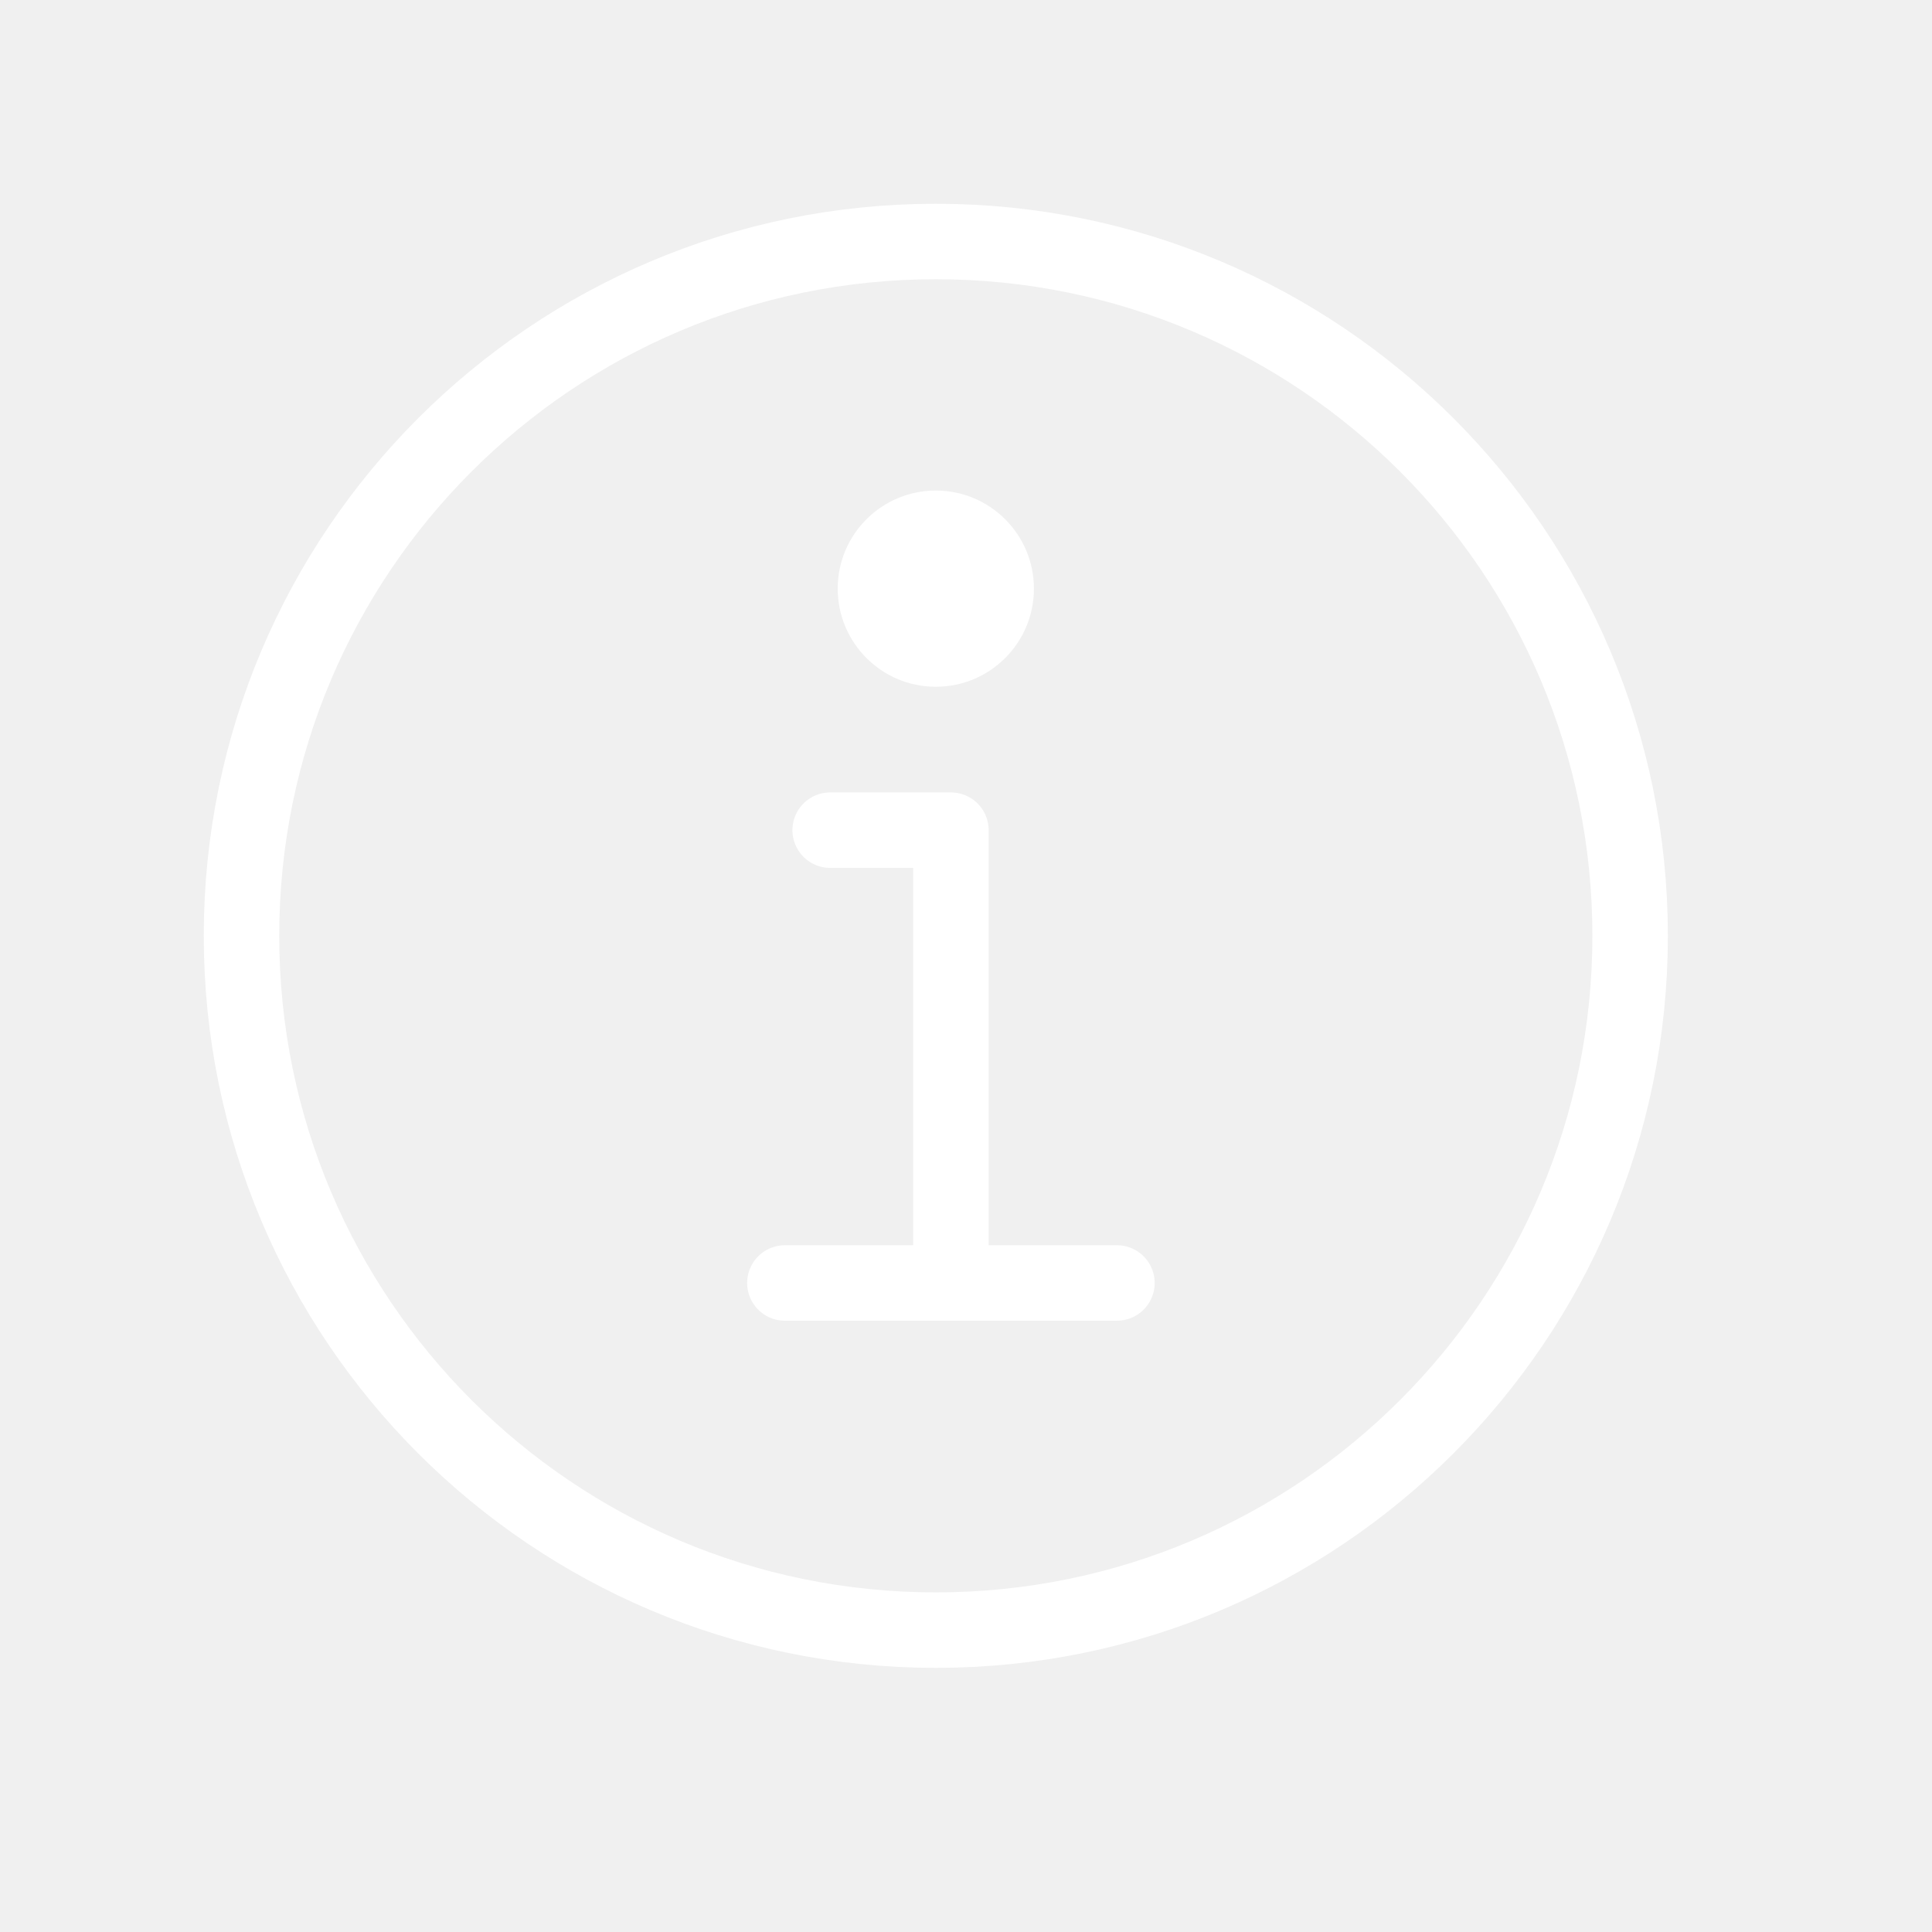
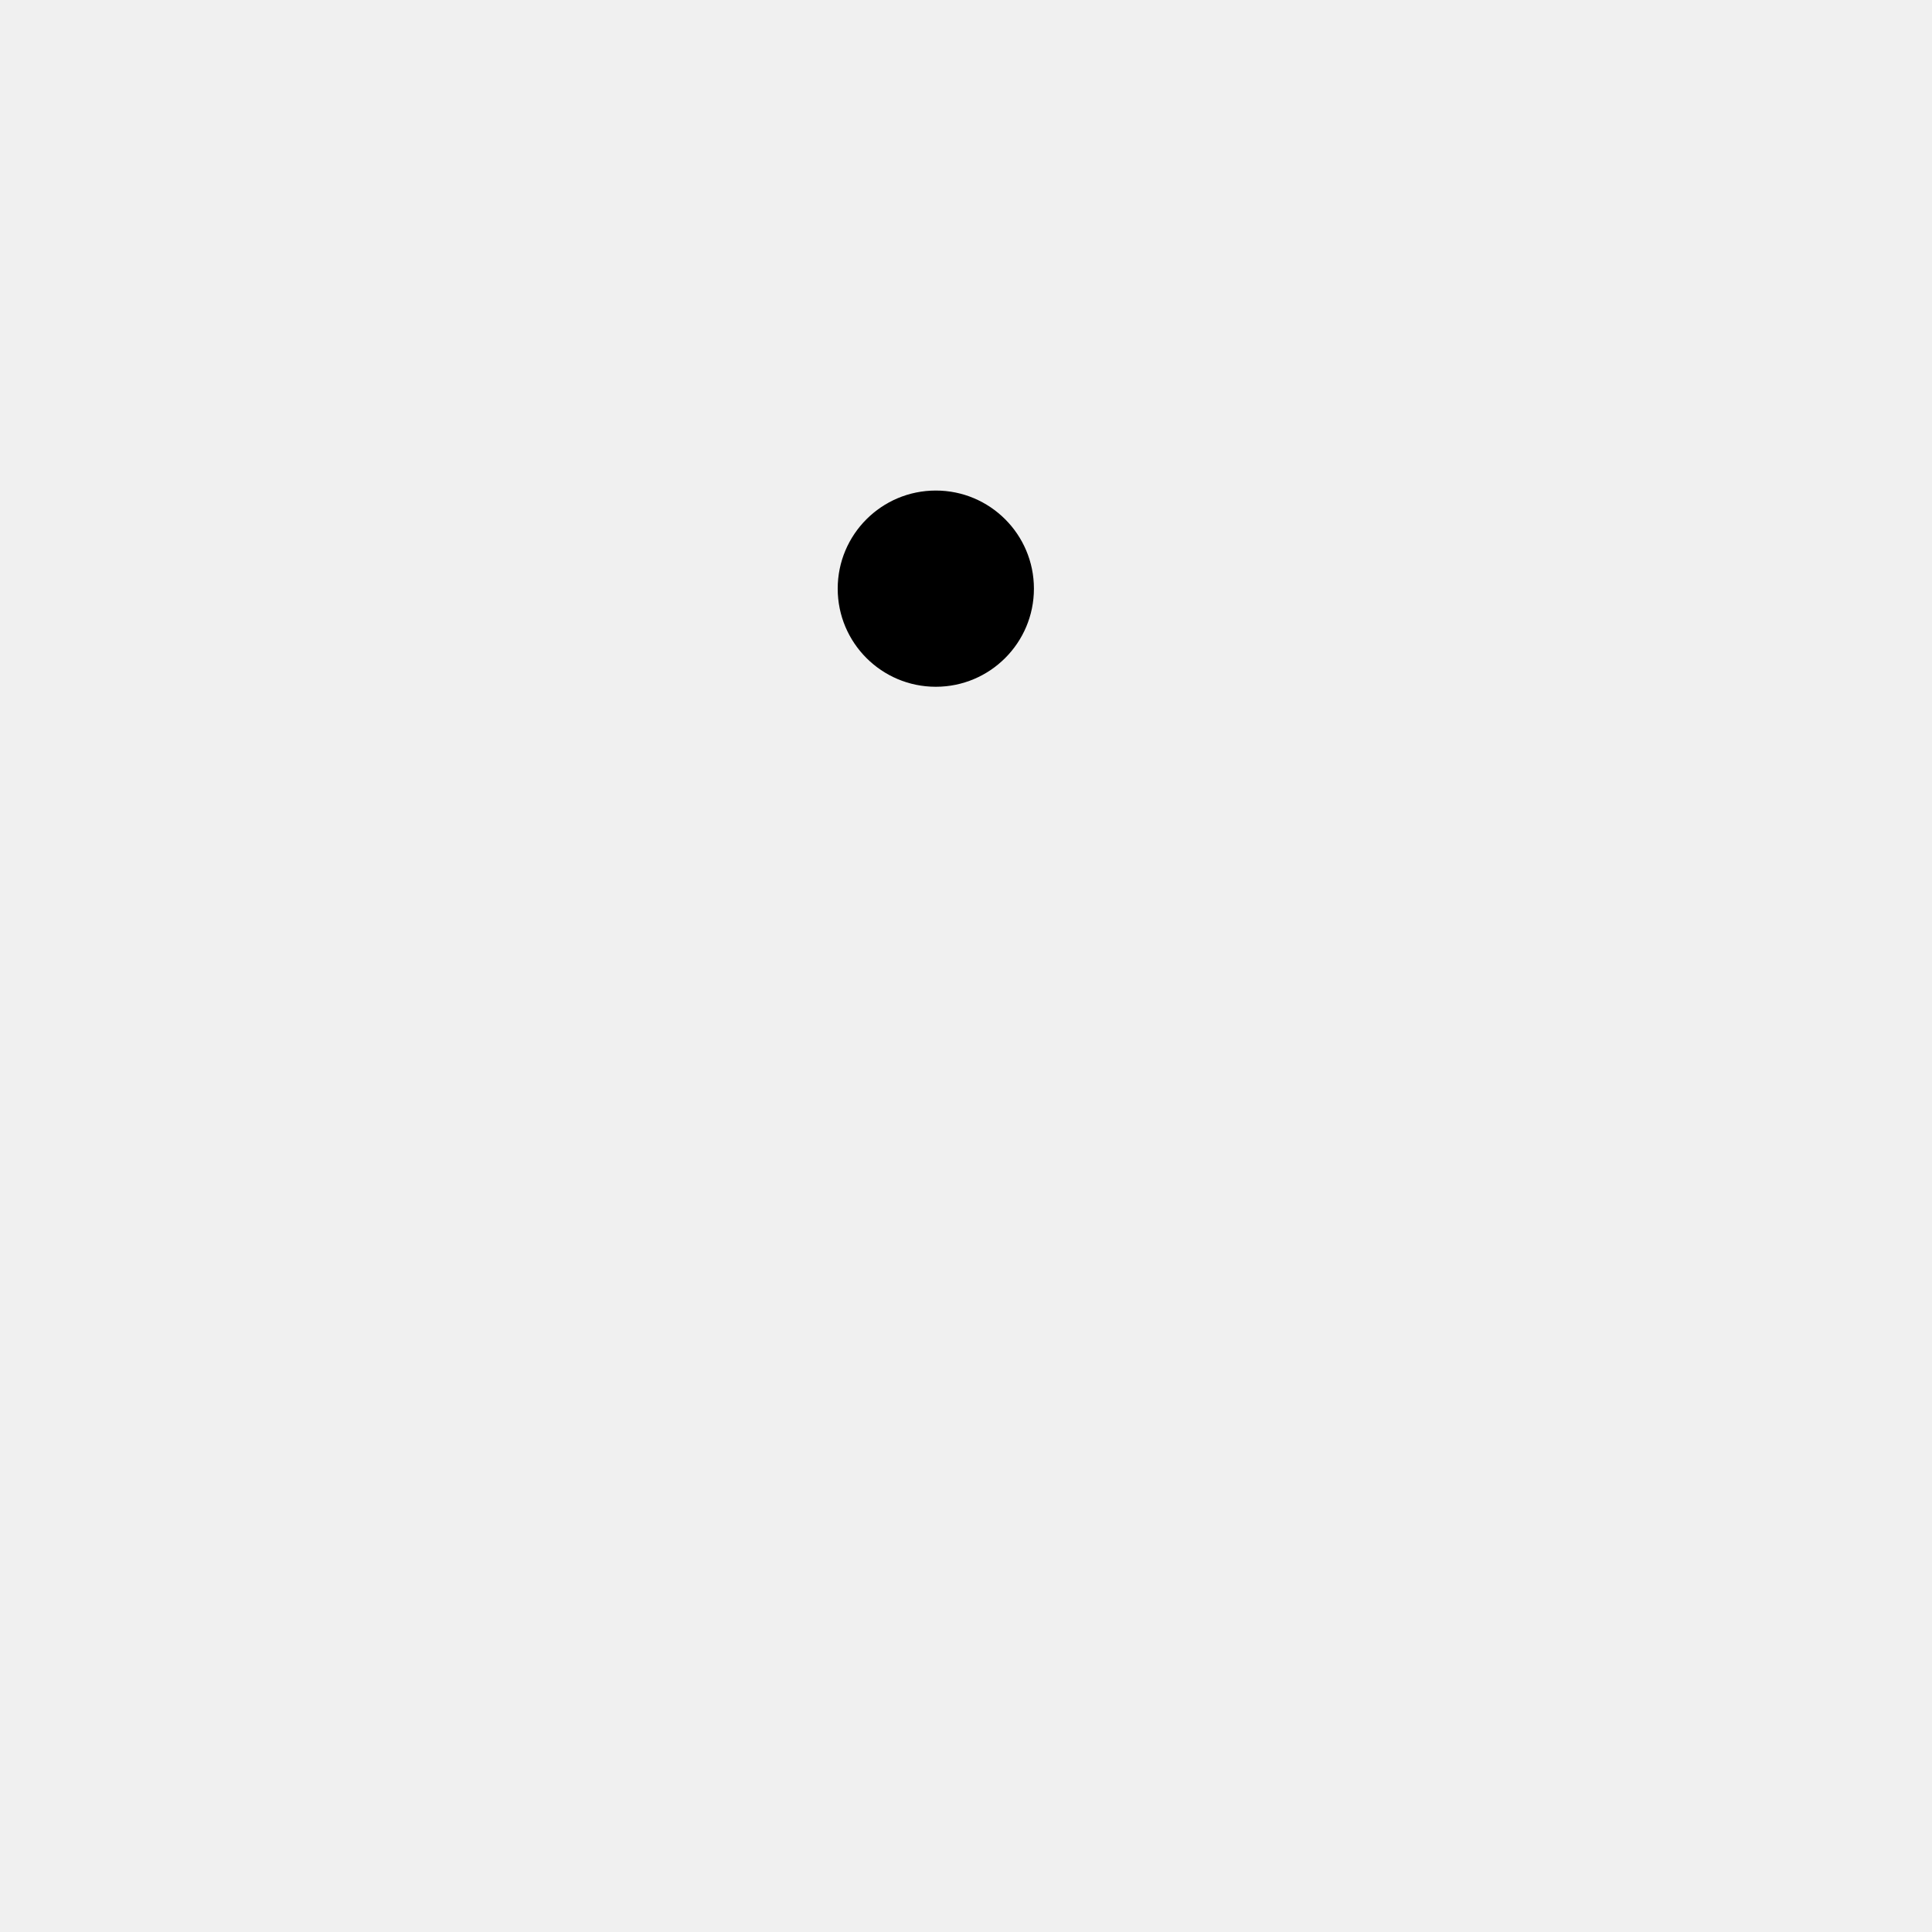
<svg xmlns="http://www.w3.org/2000/svg" class="ionicon" viewBox="0 0 512 512">
-   <path d="M248 64C146.39 64 64 146.39 64 248s82.39 184 184 184 184-82.39 184-184S349.61 64 248 64z" stroke-miterlimit="10" fill="none" stroke="#ffffff" stroke-width="20" />
-   <path fill="none" stroke="#ffffff" stroke-linecap="round" stroke-linejoin="round" stroke-width="20" d="M220 220h32v116" />
-   <path stroke="#ffffff" stroke-linecap="round" stroke-miterlimit="10" stroke-width="20" d="M208 340h88" />
-   <path fill="#ffffff" d="M248 130a26 26 0 1026 26 26 26 0 00-26-26z" />
+   <path d="M248 64C146.39 64 64 146.39 64 248s82.39 184 184 184 184-82.39 184-184S349.61 64 248 64z" stroke-miterlimit="10" fill="none" stroke-width="32" />
+   <path fill="none" stroke-linecap="round" stroke-linejoin="round" stroke-width="20" d="M220 220h32v116" />
+   <path stroke-linecap="round" stroke-miterlimit="10" stroke-width="20" d="M208 340h88" />
+   <path d="M248 130a26 26 0 1026 26 26 26 0 00-26-26z" />
</svg>
